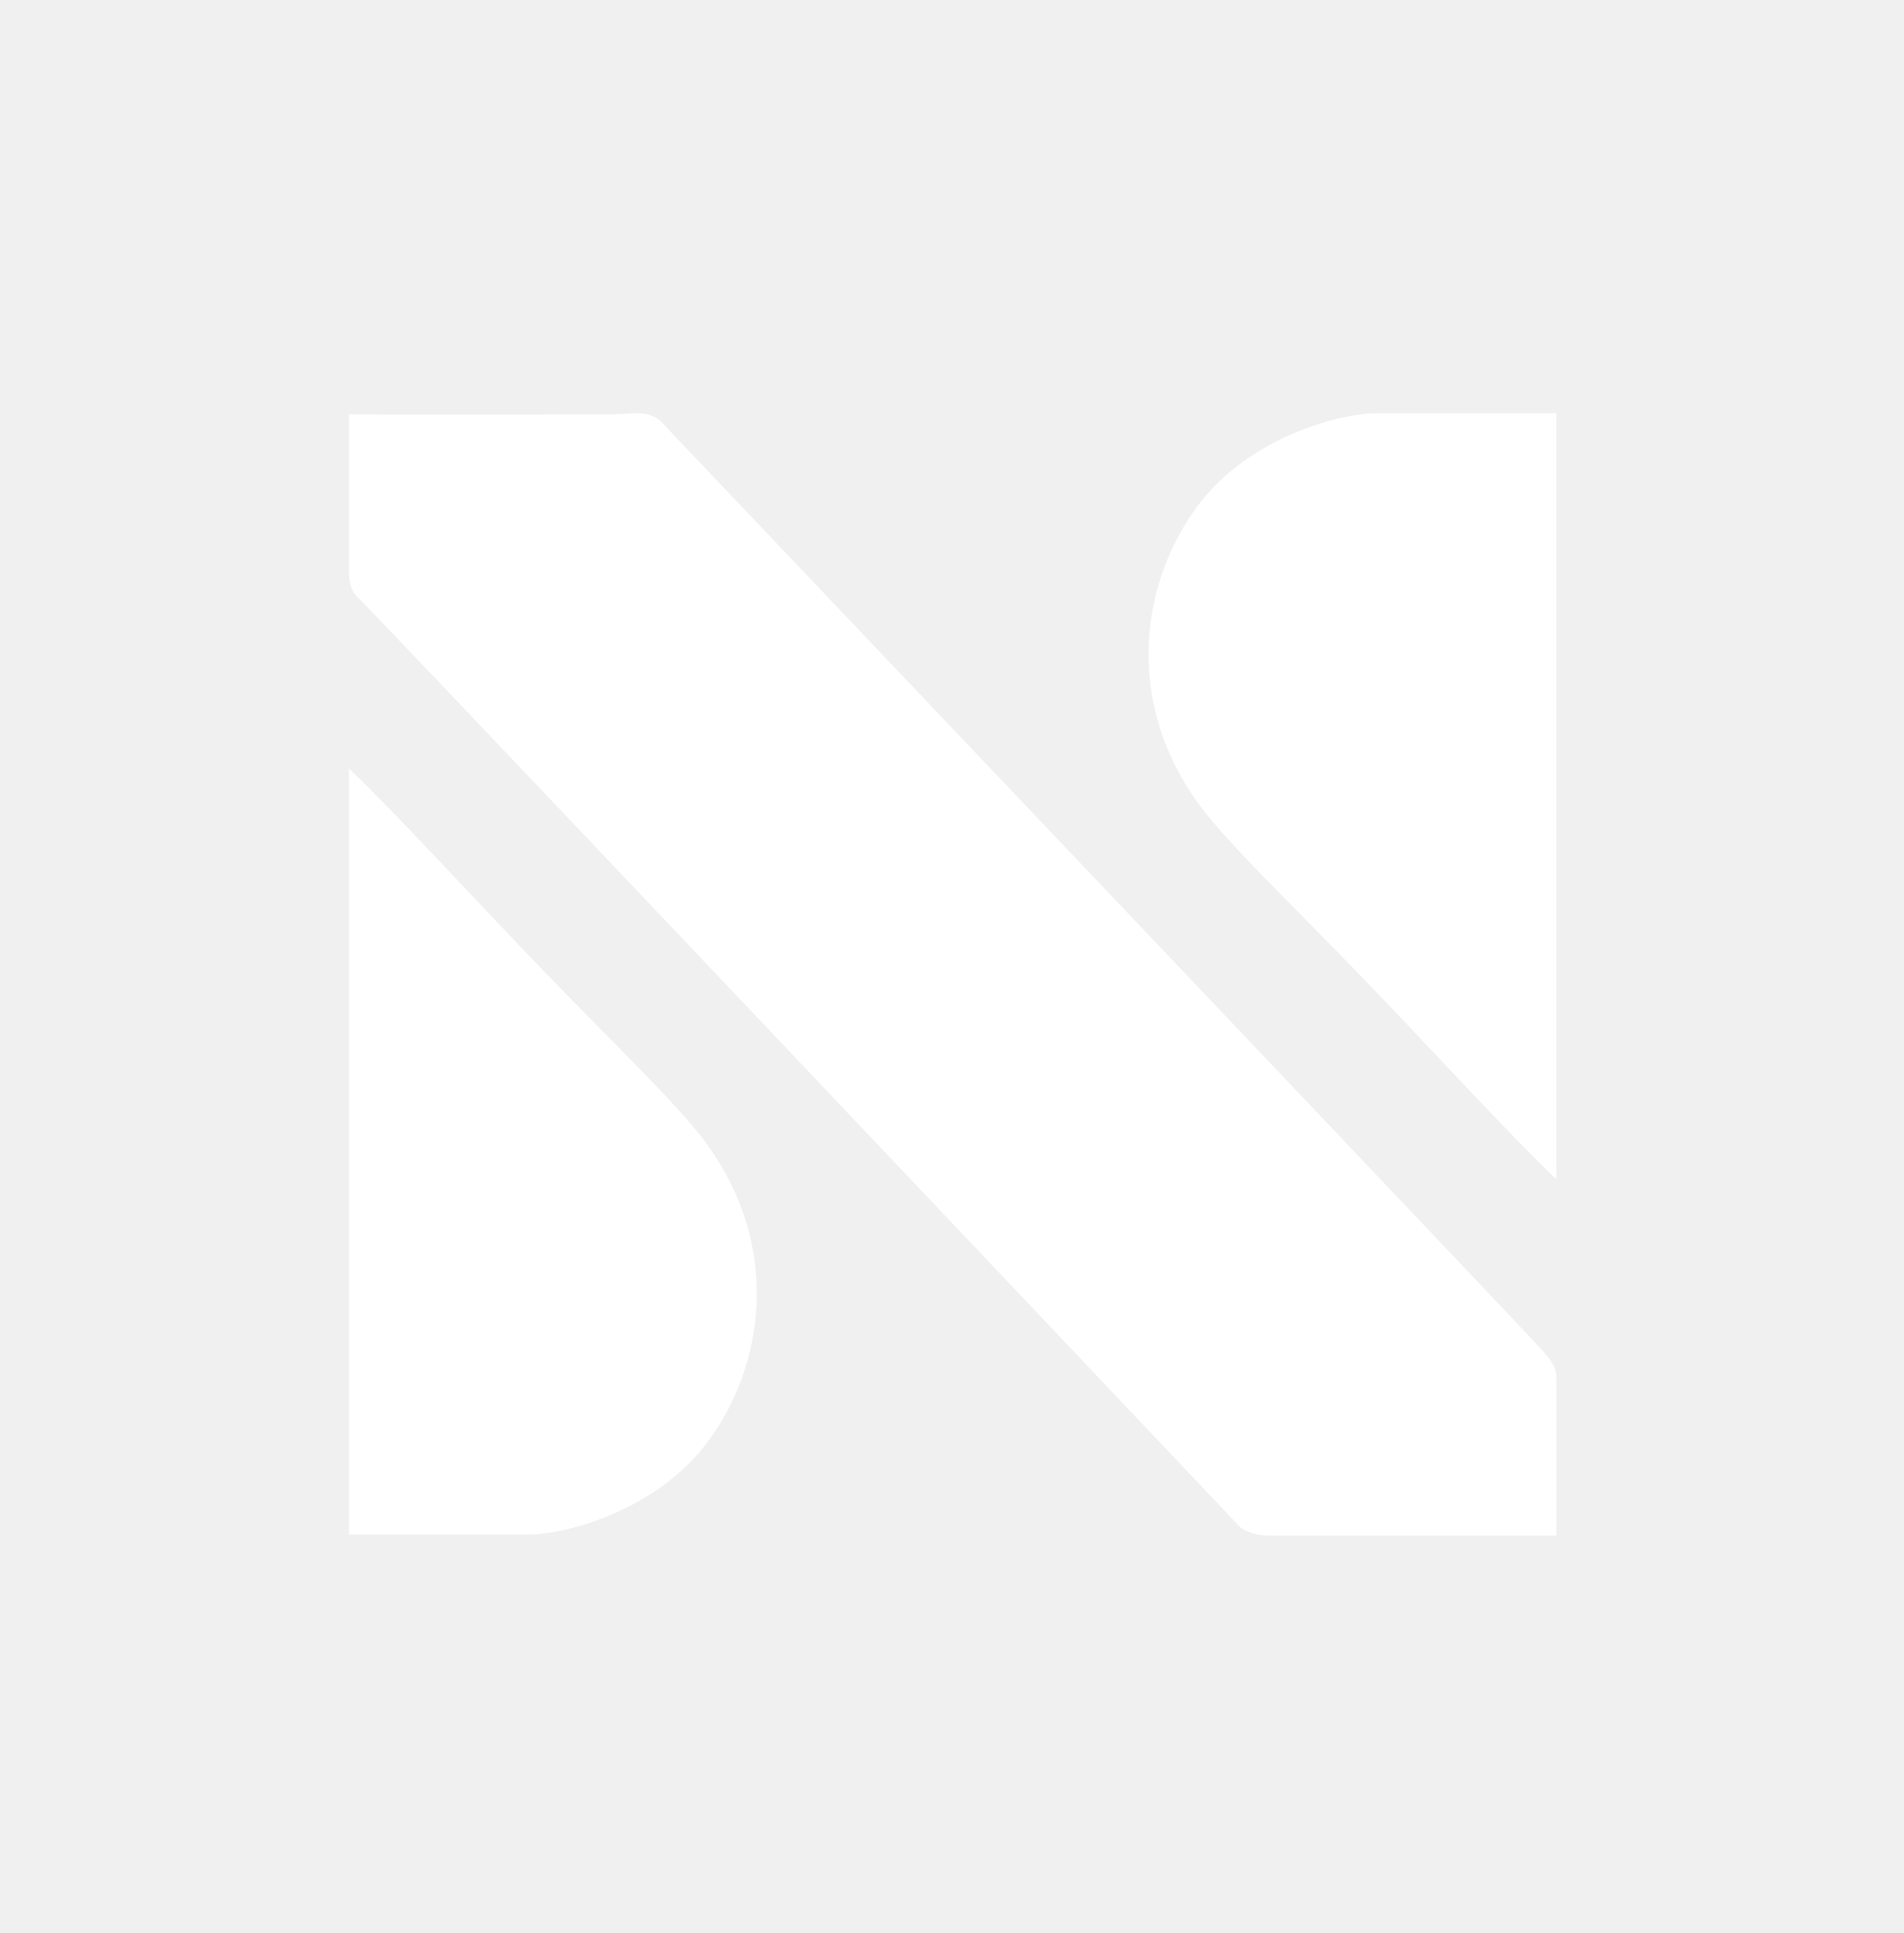
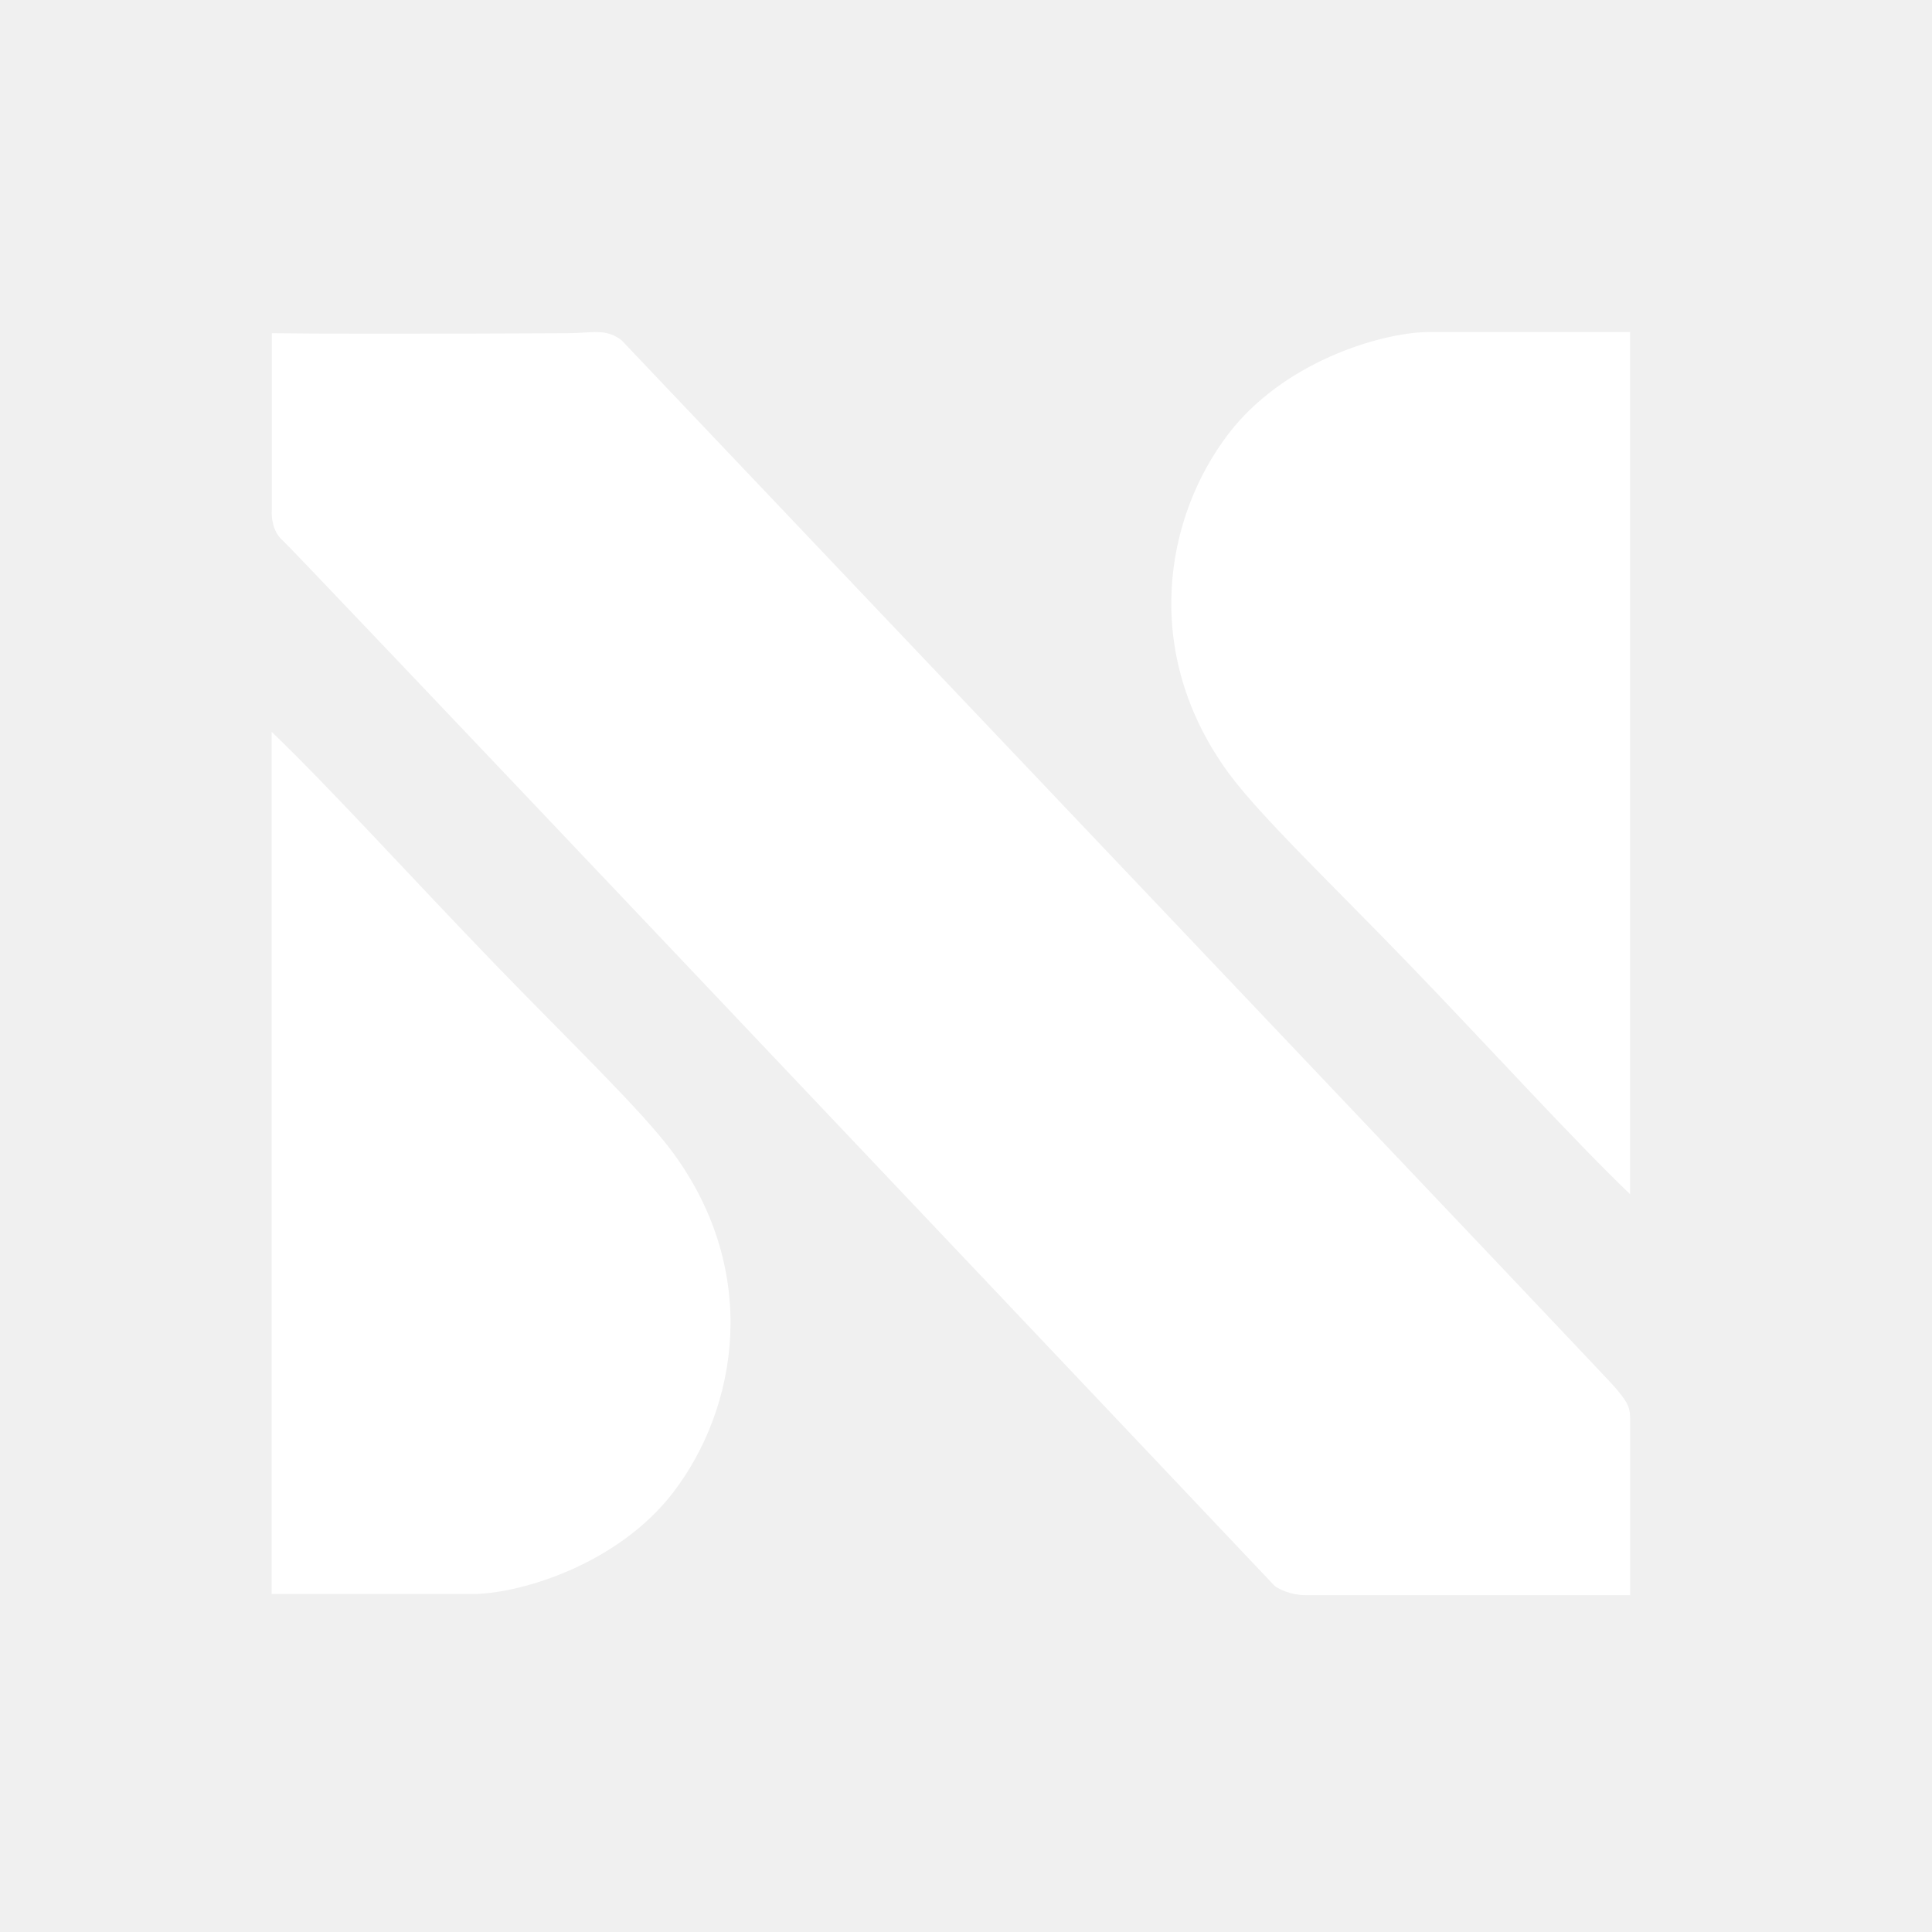
- <svg xmlns="http://www.w3.org/2000/svg" width="64" height="65" viewBox="0 0 64 65" fill="none">
-   <path d="M11.737 19.21V13.93C14.759 13.965 20.155 13.93 20.59 13.93C21.284 13.93 21.71 13.77 22.19 14.143C31.968 24.436 51.569 45.076 51.844 45.396C52.209 45.823 52.324 45.983 52.324 46.356V51.636H42.617C42.19 51.636 41.835 51.459 41.71 51.37C31.95 41.059 12.356 20.372 12.057 20.116C11.758 19.86 11.719 19.405 11.737 19.21Z" fill="white" />
-   <path d="M11.733 51.602V25.842C13.409 27.444 15.909 30.196 18.347 32.722C20.59 35.047 22.806 37.161 23.733 38.429C26.347 42.002 25.653 46.056 23.733 48.562C22.095 50.701 19.235 51.567 17.813 51.602H11.733Z" fill="white" />
-   <path d="M52.323 13.896L52.323 39.656C50.648 38.054 48.148 35.301 45.71 32.776C43.466 30.451 41.251 28.337 40.323 27.069C37.71 23.496 38.403 19.442 40.323 16.936C41.961 14.797 44.821 13.931 46.243 13.896H52.323Z" fill="white" />
+ <svg xmlns="http://www.w3.org/2000/svg" width="64" height="64" viewBox="0 0 64 64" fill="none">
+   <path d="M9.004 16.891V11.038C12.355 11.077 18.337 11.038 18.819 11.038C19.588 11.038 20.061 10.86 20.593 11.274C31.433 22.686 53.164 45.568 53.468 45.923C53.873 46.396 54 46.573 54 46.987V52.841H43.239C42.766 52.841 42.372 52.644 42.234 52.545C31.413 41.114 9.69 18.18 9.359 17.897C9.028 17.613 8.984 17.108 9.004 16.891Z" fill="white" />
+   <path d="M9 52.803V24.244C10.858 26.02 13.629 29.072 16.332 31.872C18.819 34.449 21.275 36.792 22.304 38.199C25.201 42.16 24.432 46.654 22.304 49.433C20.488 51.804 17.317 52.764 15.741 52.803H9Z" fill="white" />
+   <path d="M53.999 11L53.999 39.559C52.142 37.783 49.37 34.731 46.668 31.931C44.18 29.354 41.724 27.011 40.696 25.605C37.799 21.643 38.567 17.149 40.696 14.37C42.512 11.999 45.682 11.039 47.259 11L53.999 11Z" fill="white" />
</svg>
